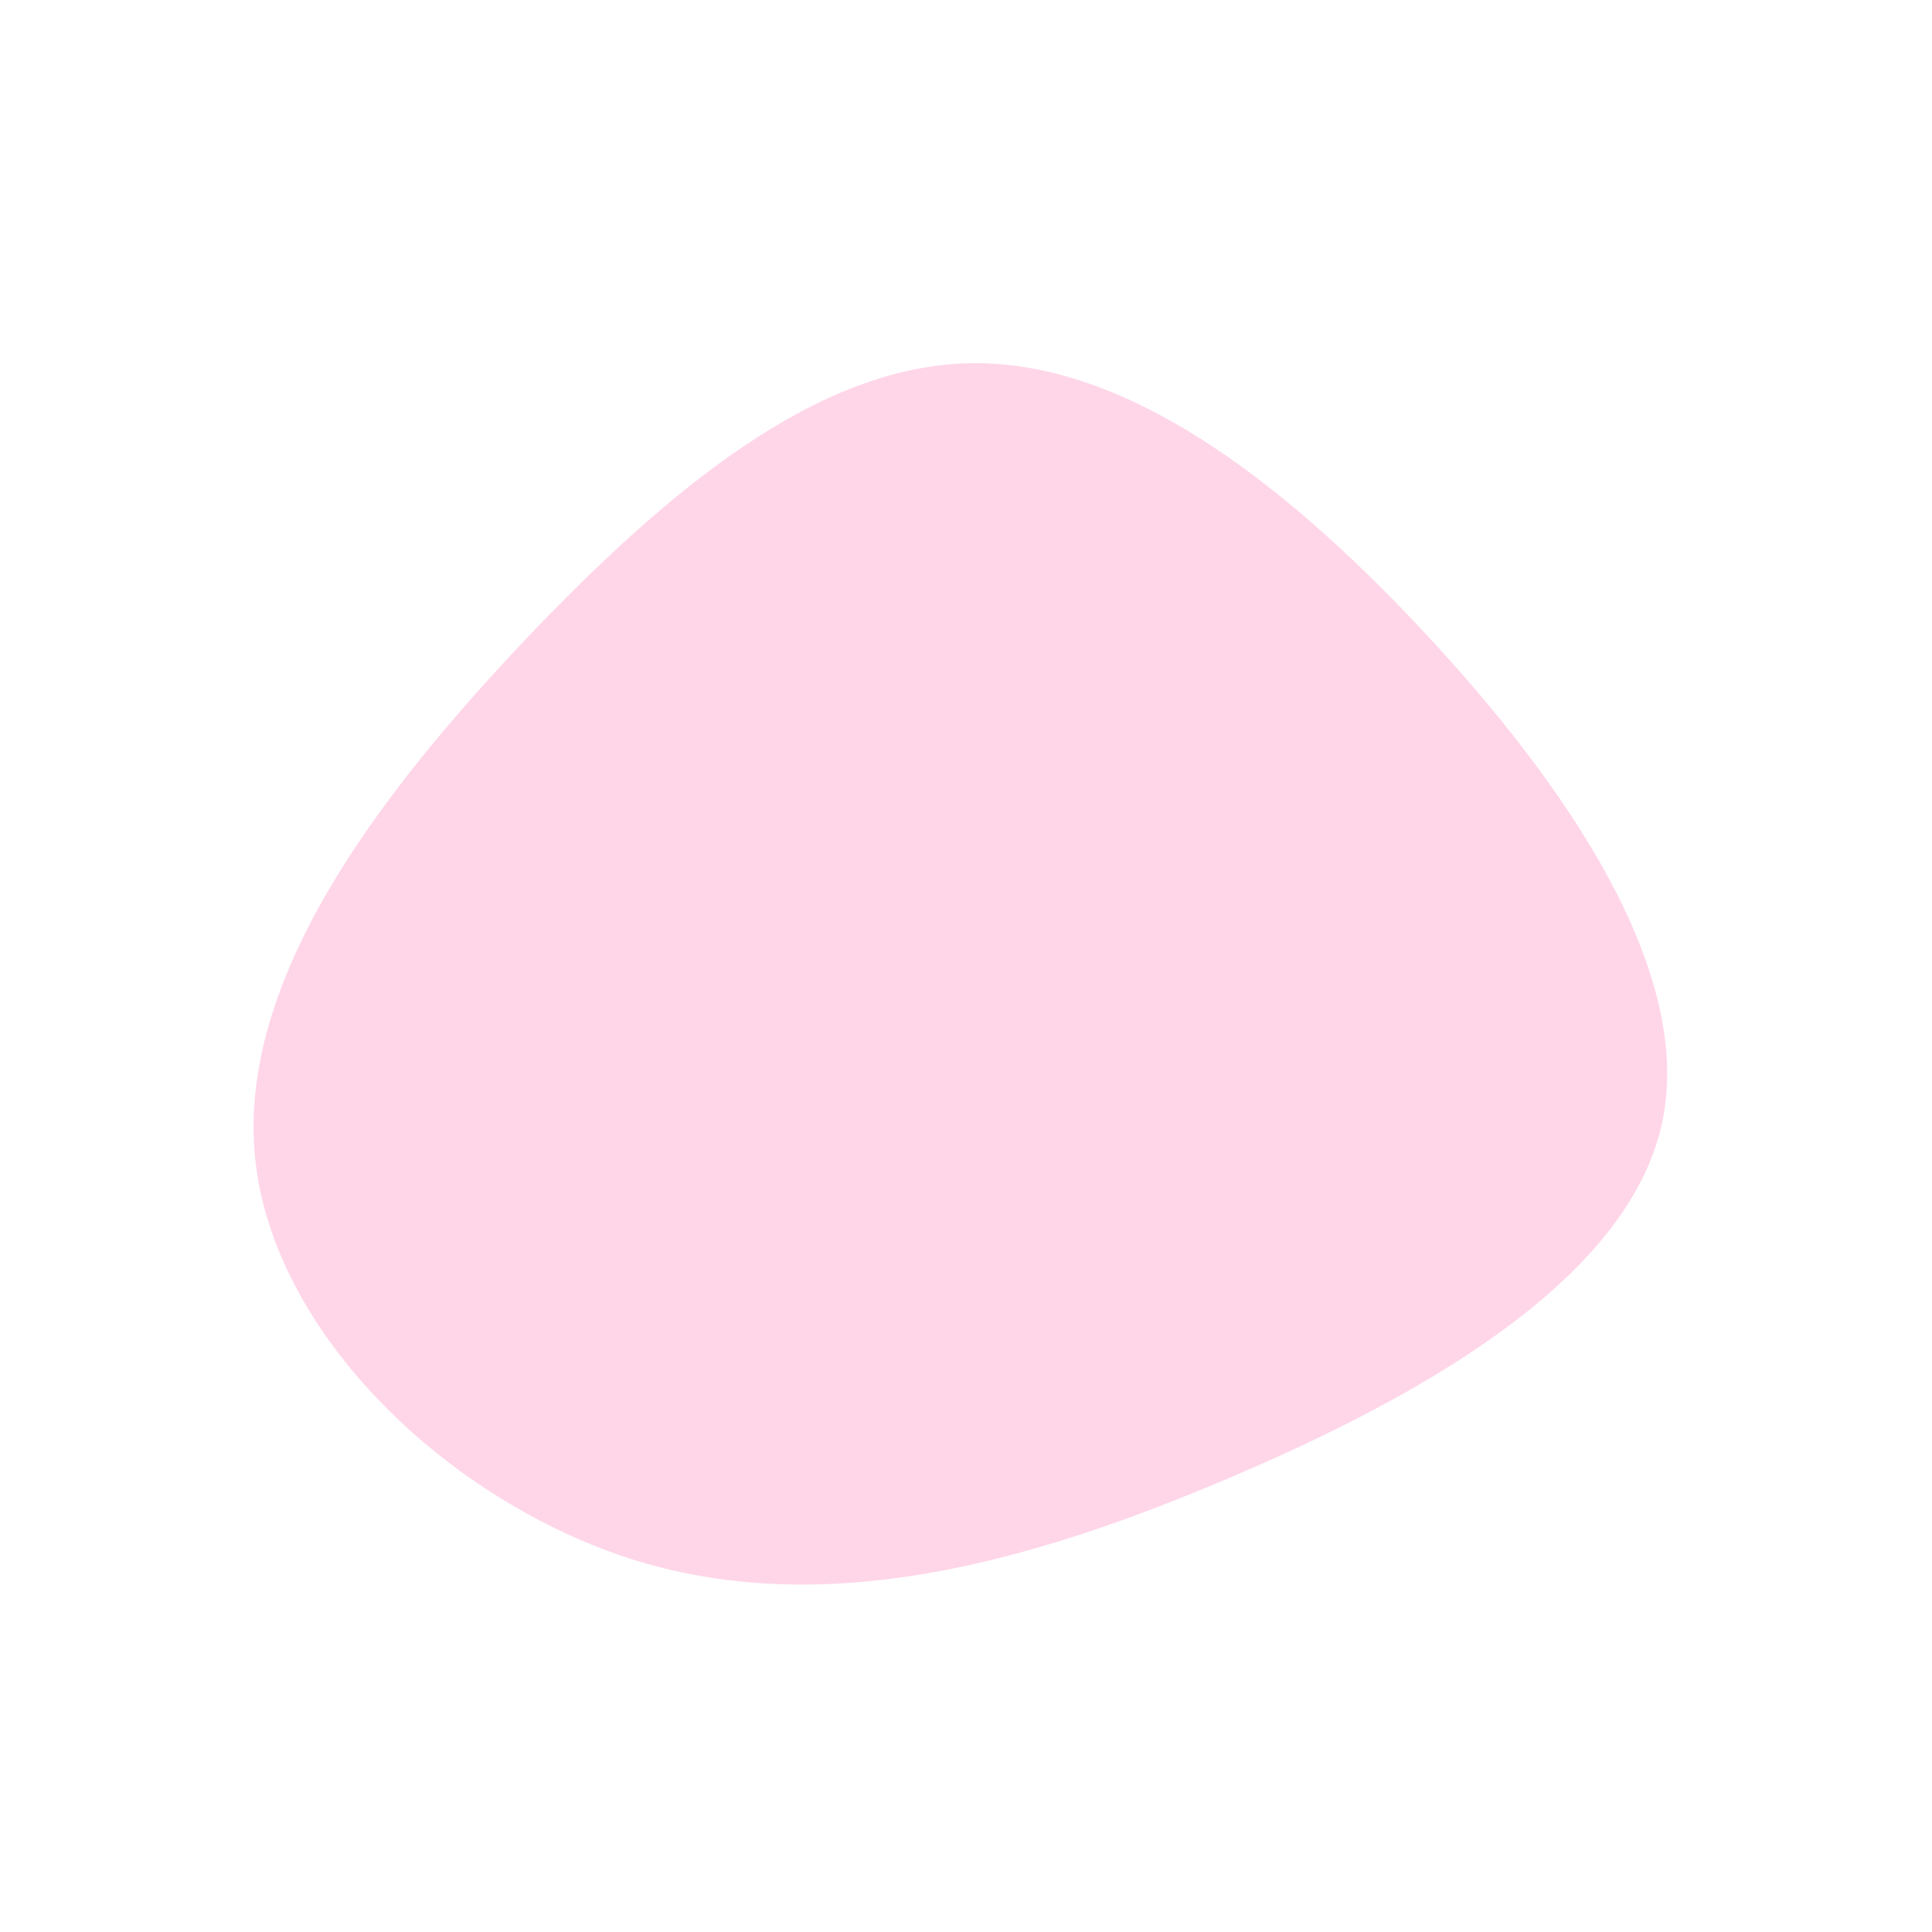
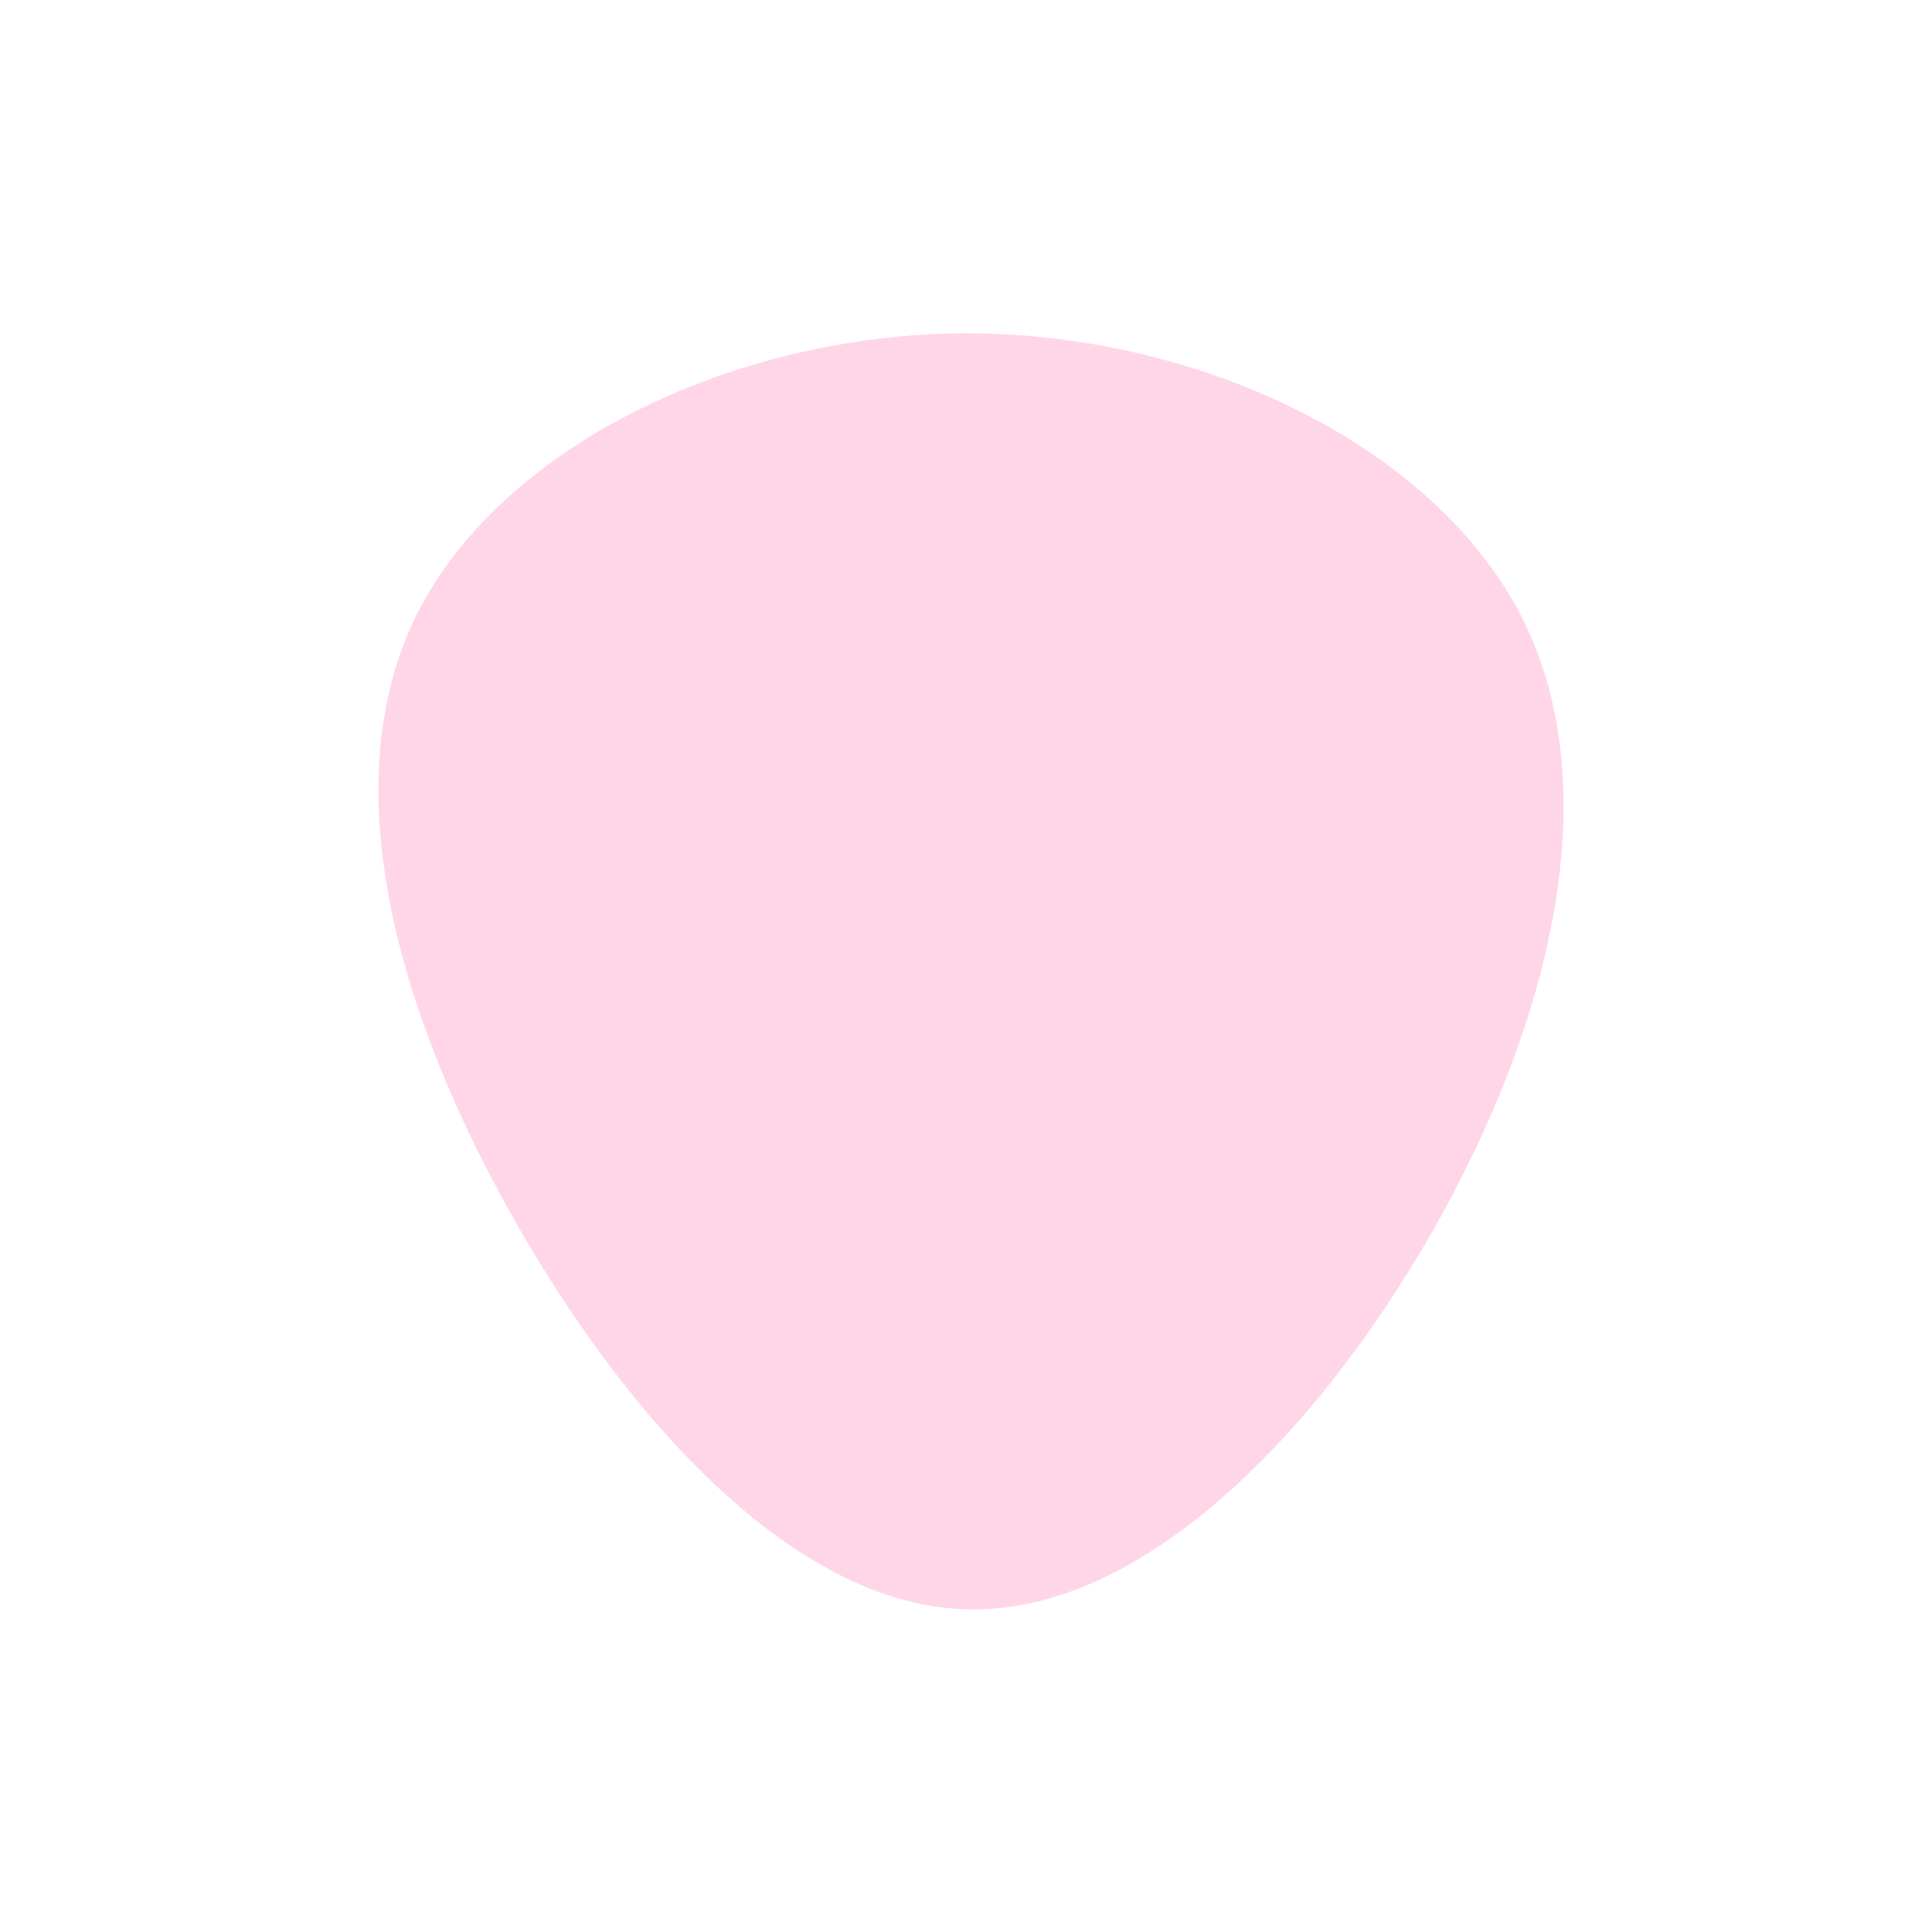
<svg xmlns="http://www.w3.org/2000/svg" viewBox="0 0 200 200">
-   <path fill="#FFD6E8" d="M47.2,-34.8C62,-19,75.6,0.7,72,16.5C68.4,32.3,47.8,44.3,27,53.1C6.3,61.9,-14.5,67.5,-34,61.6C-53.5,55.6,-71.8,38.1,-73.6,19.8C-75.4,1.4,-60.8,-17.7,-45.8,-33.6C-30.8,-49.4,-15.4,-62.1,0.4,-62.4C16.2,-62.7,32.3,-50.7,47.2,-34.8Z" transform="translate(100 100)" />
+   <path fill="#FFD6E8" d="M57.7,-35.8C66.6,-17.7,60.2,6.7,48.1,27.8C35.9,49,18,66.9,0.4,66.6C-17.1,66.4,-34.3,48,-46.4,26.9C-58.5,5.8,-65.6,-18.1,-57.1,-35.9C-48.5,-53.7,-24.2,-65.4,0,-65.5C24.3,-65.5,48.7,-53.8,57.7,-35.8Z" transform="translate(100 100)" />
</svg>
